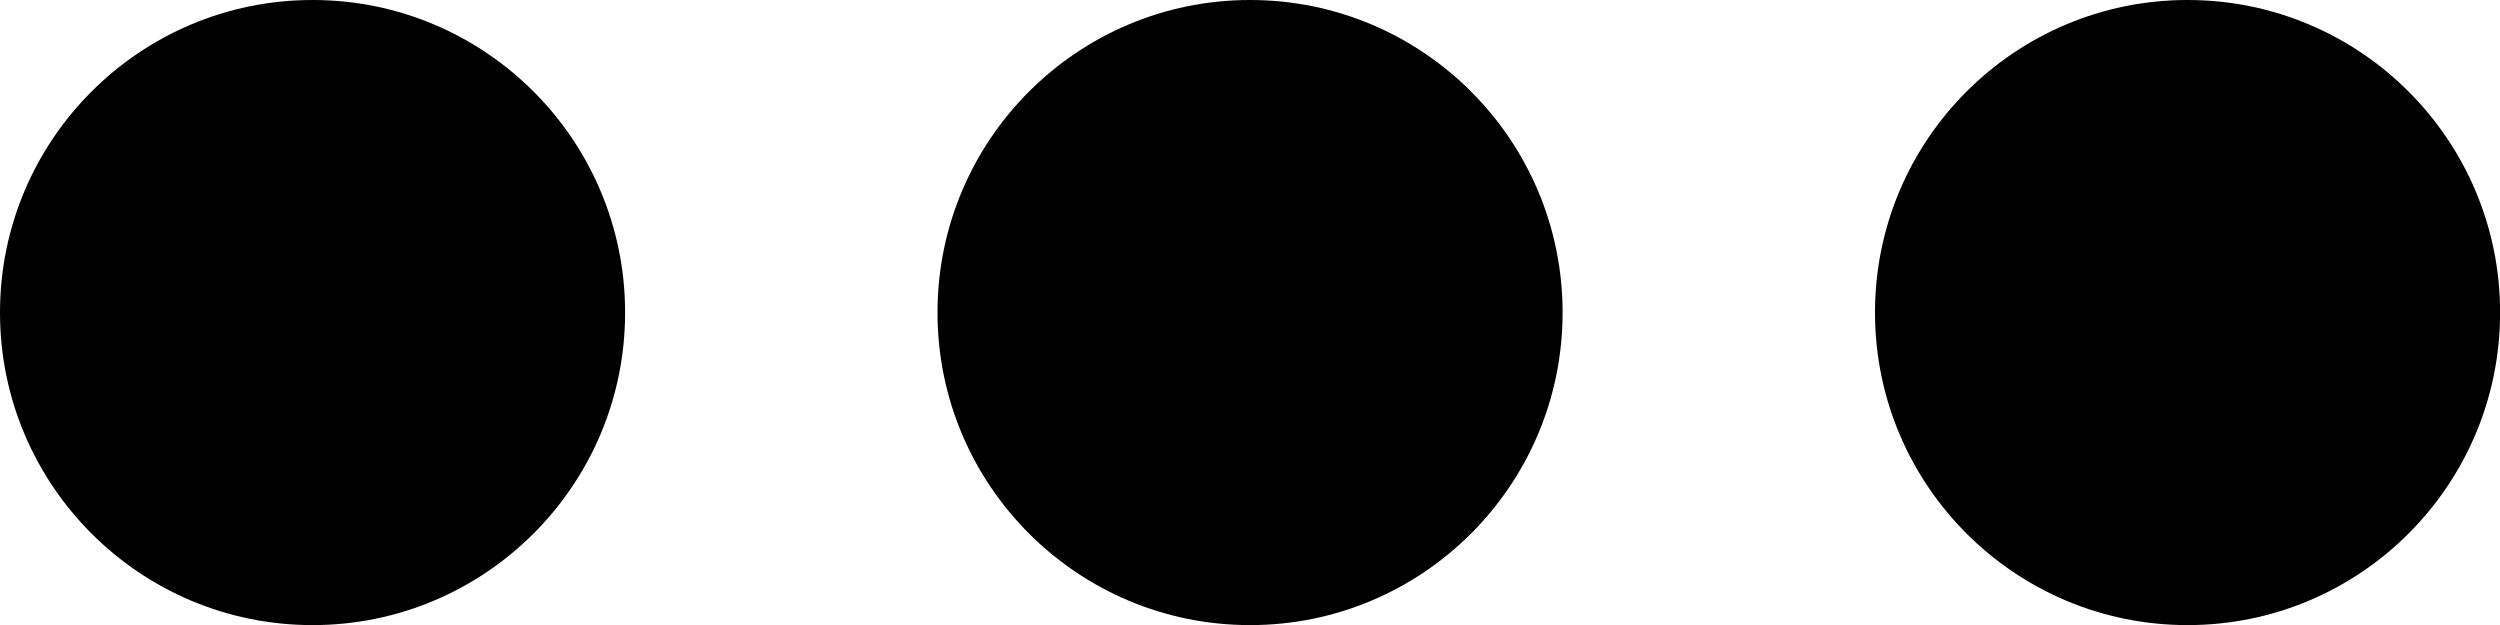
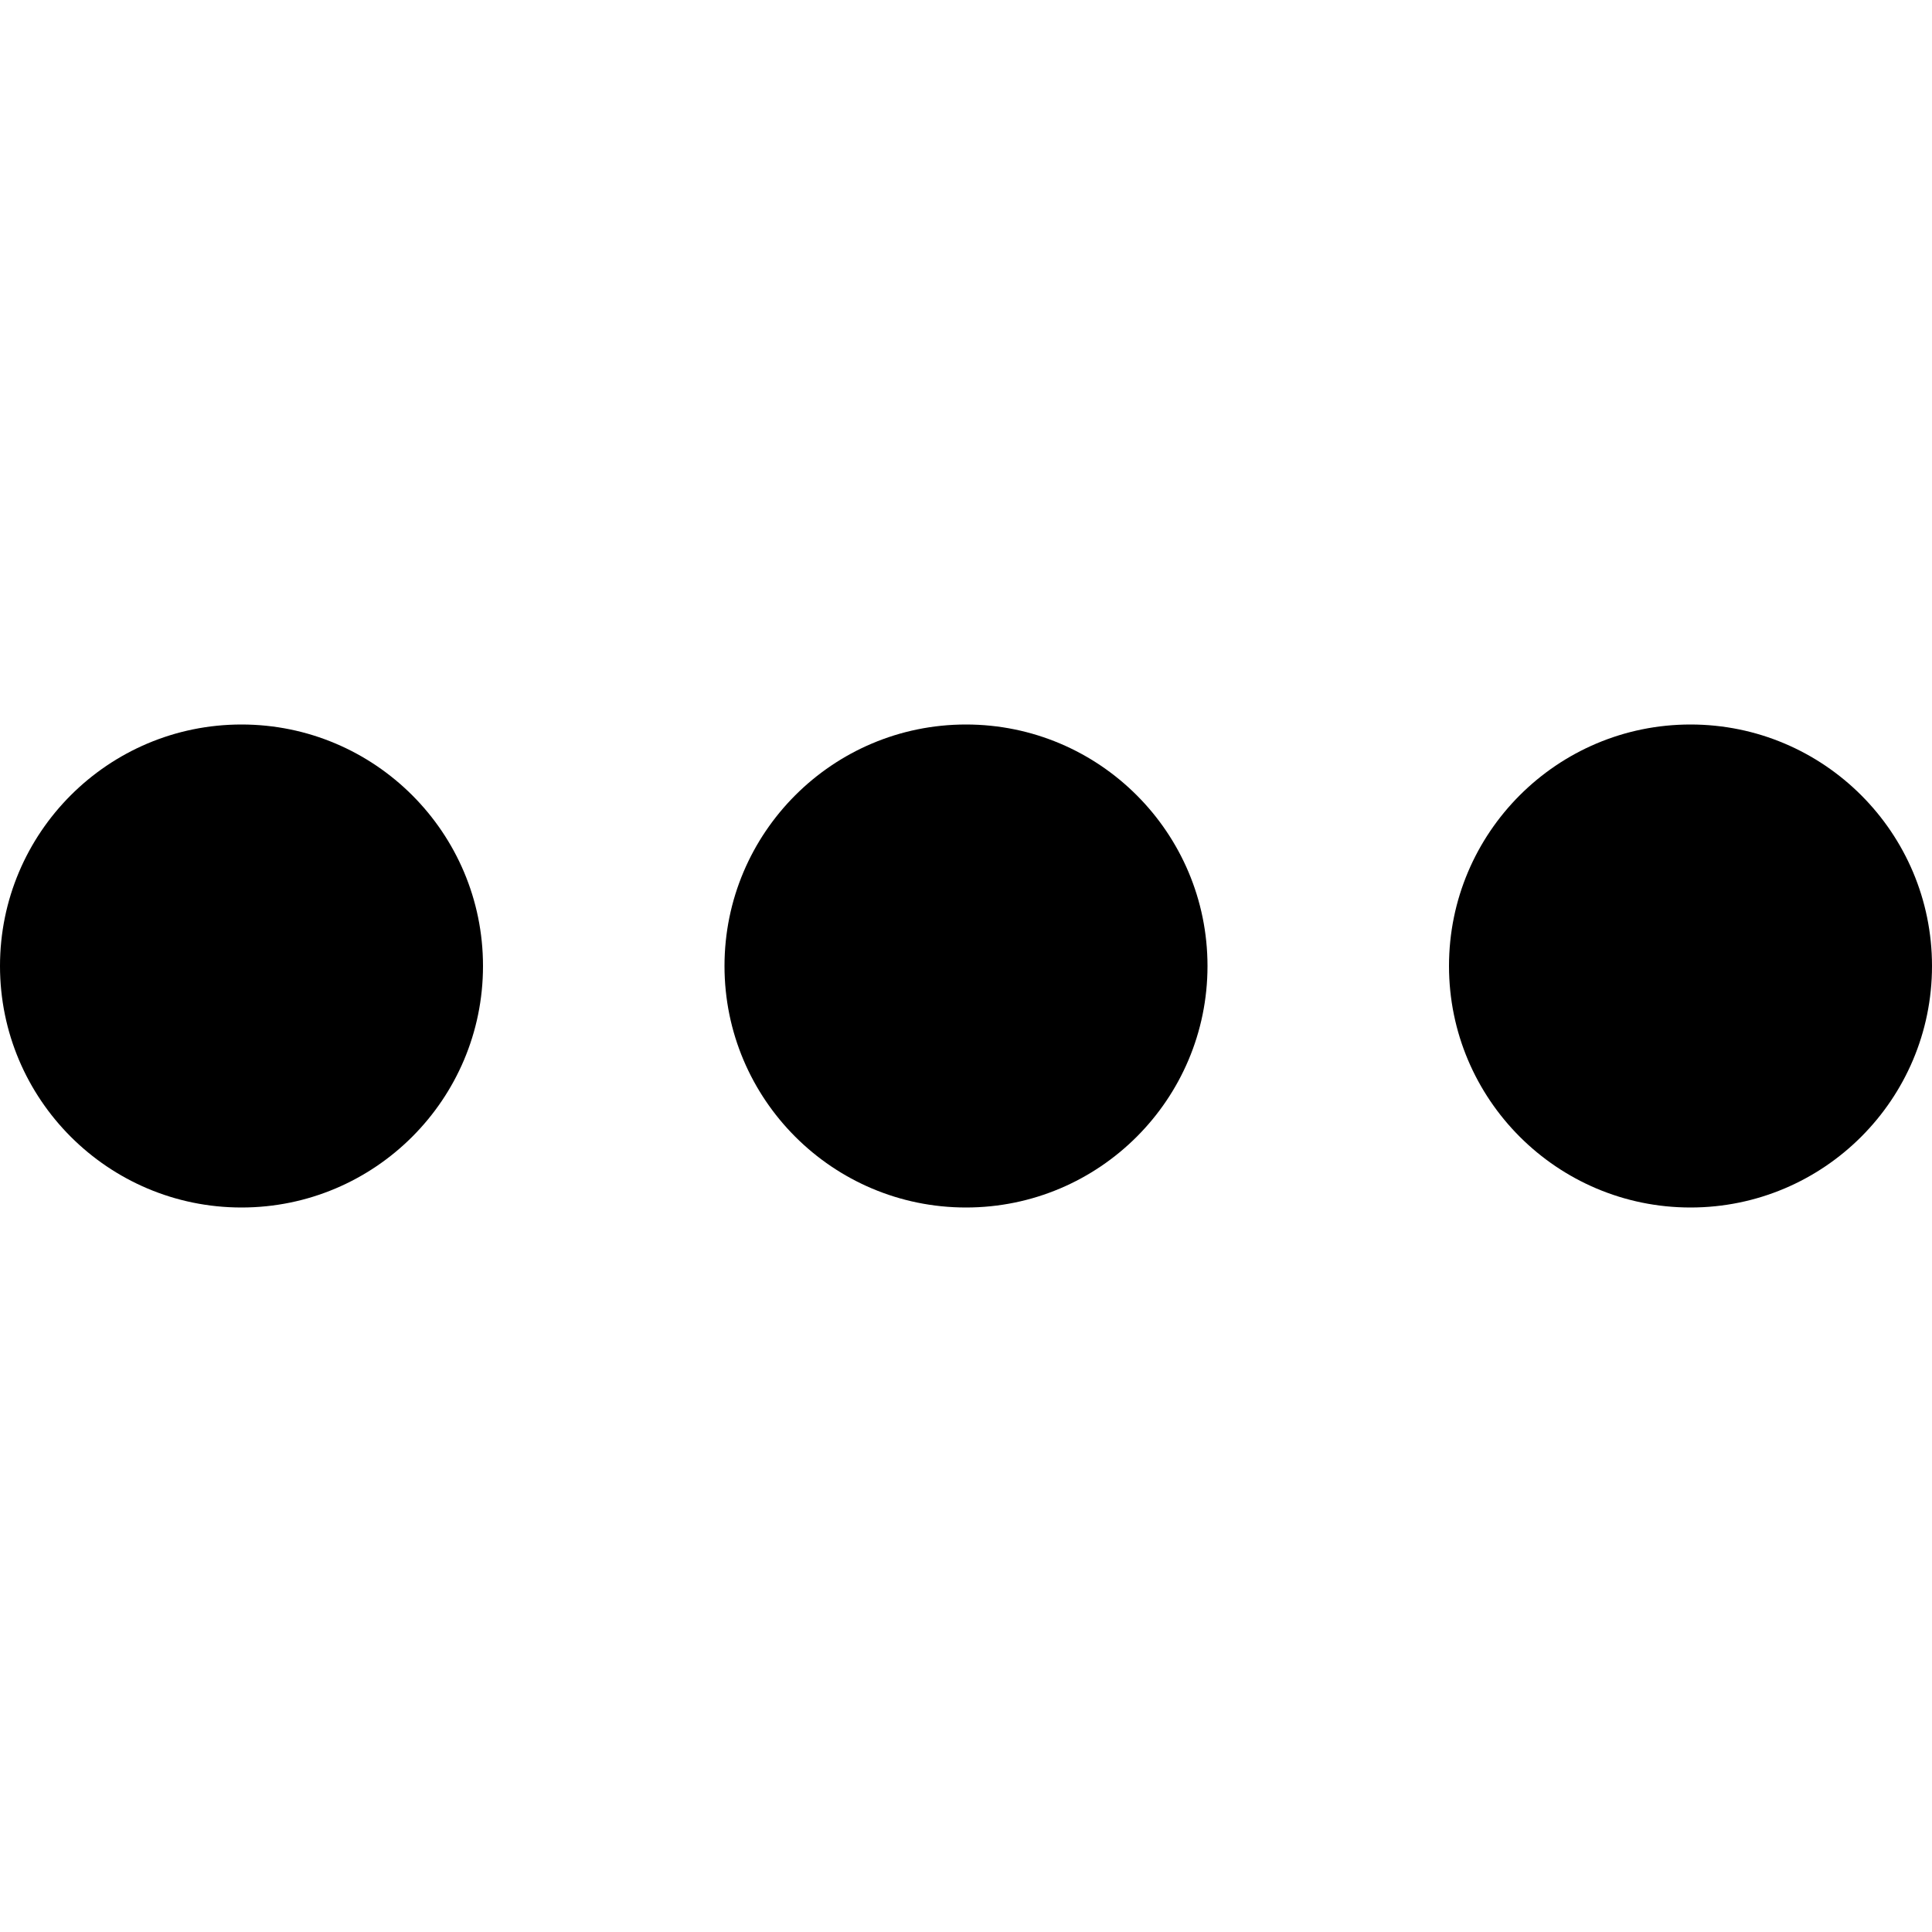
- <svg xmlns="http://www.w3.org/2000/svg" viewBox="0 0 24 6">
-   <path fill-rule="evenodd" d="M0 3a3 3 0 1 1 6.001.001A3 3 0 0 1 0 3zM9 3a3 3 0 1 1 6.001.001A3 3 0 0 1 9 3zM18 3a3 3 0 1 1 6.001.001A3 3 0 0 1 18 3z" clip-rule="evenodd" />
+ <svg xmlns="http://www.w3.org/2000/svg" width="24" height="24" viewBox="0 0 24 24" fill="none">
+   <path fill-rule="evenodd" clip-rule="evenodd" d="M0 12C0 10.344 1.344 9 3 9C4.656 9 6 10.344 6 12C6 13.656 4.656 15 3 15C1.344 15 0 13.656 0 12ZM9 12C9 10.344 10.344 9 12 9C13.656 9 15 10.344 15 12C15 13.656 13.656 15 12 15C10.344 15 9 13.656 9 12ZM21 9C19.344 9 18 10.344 18 12C18 13.656 19.344 15 21 15C22.656 15 24 13.656 24 12C24 10.344 22.656 9 21 9Z" fill="black" />
</svg>
